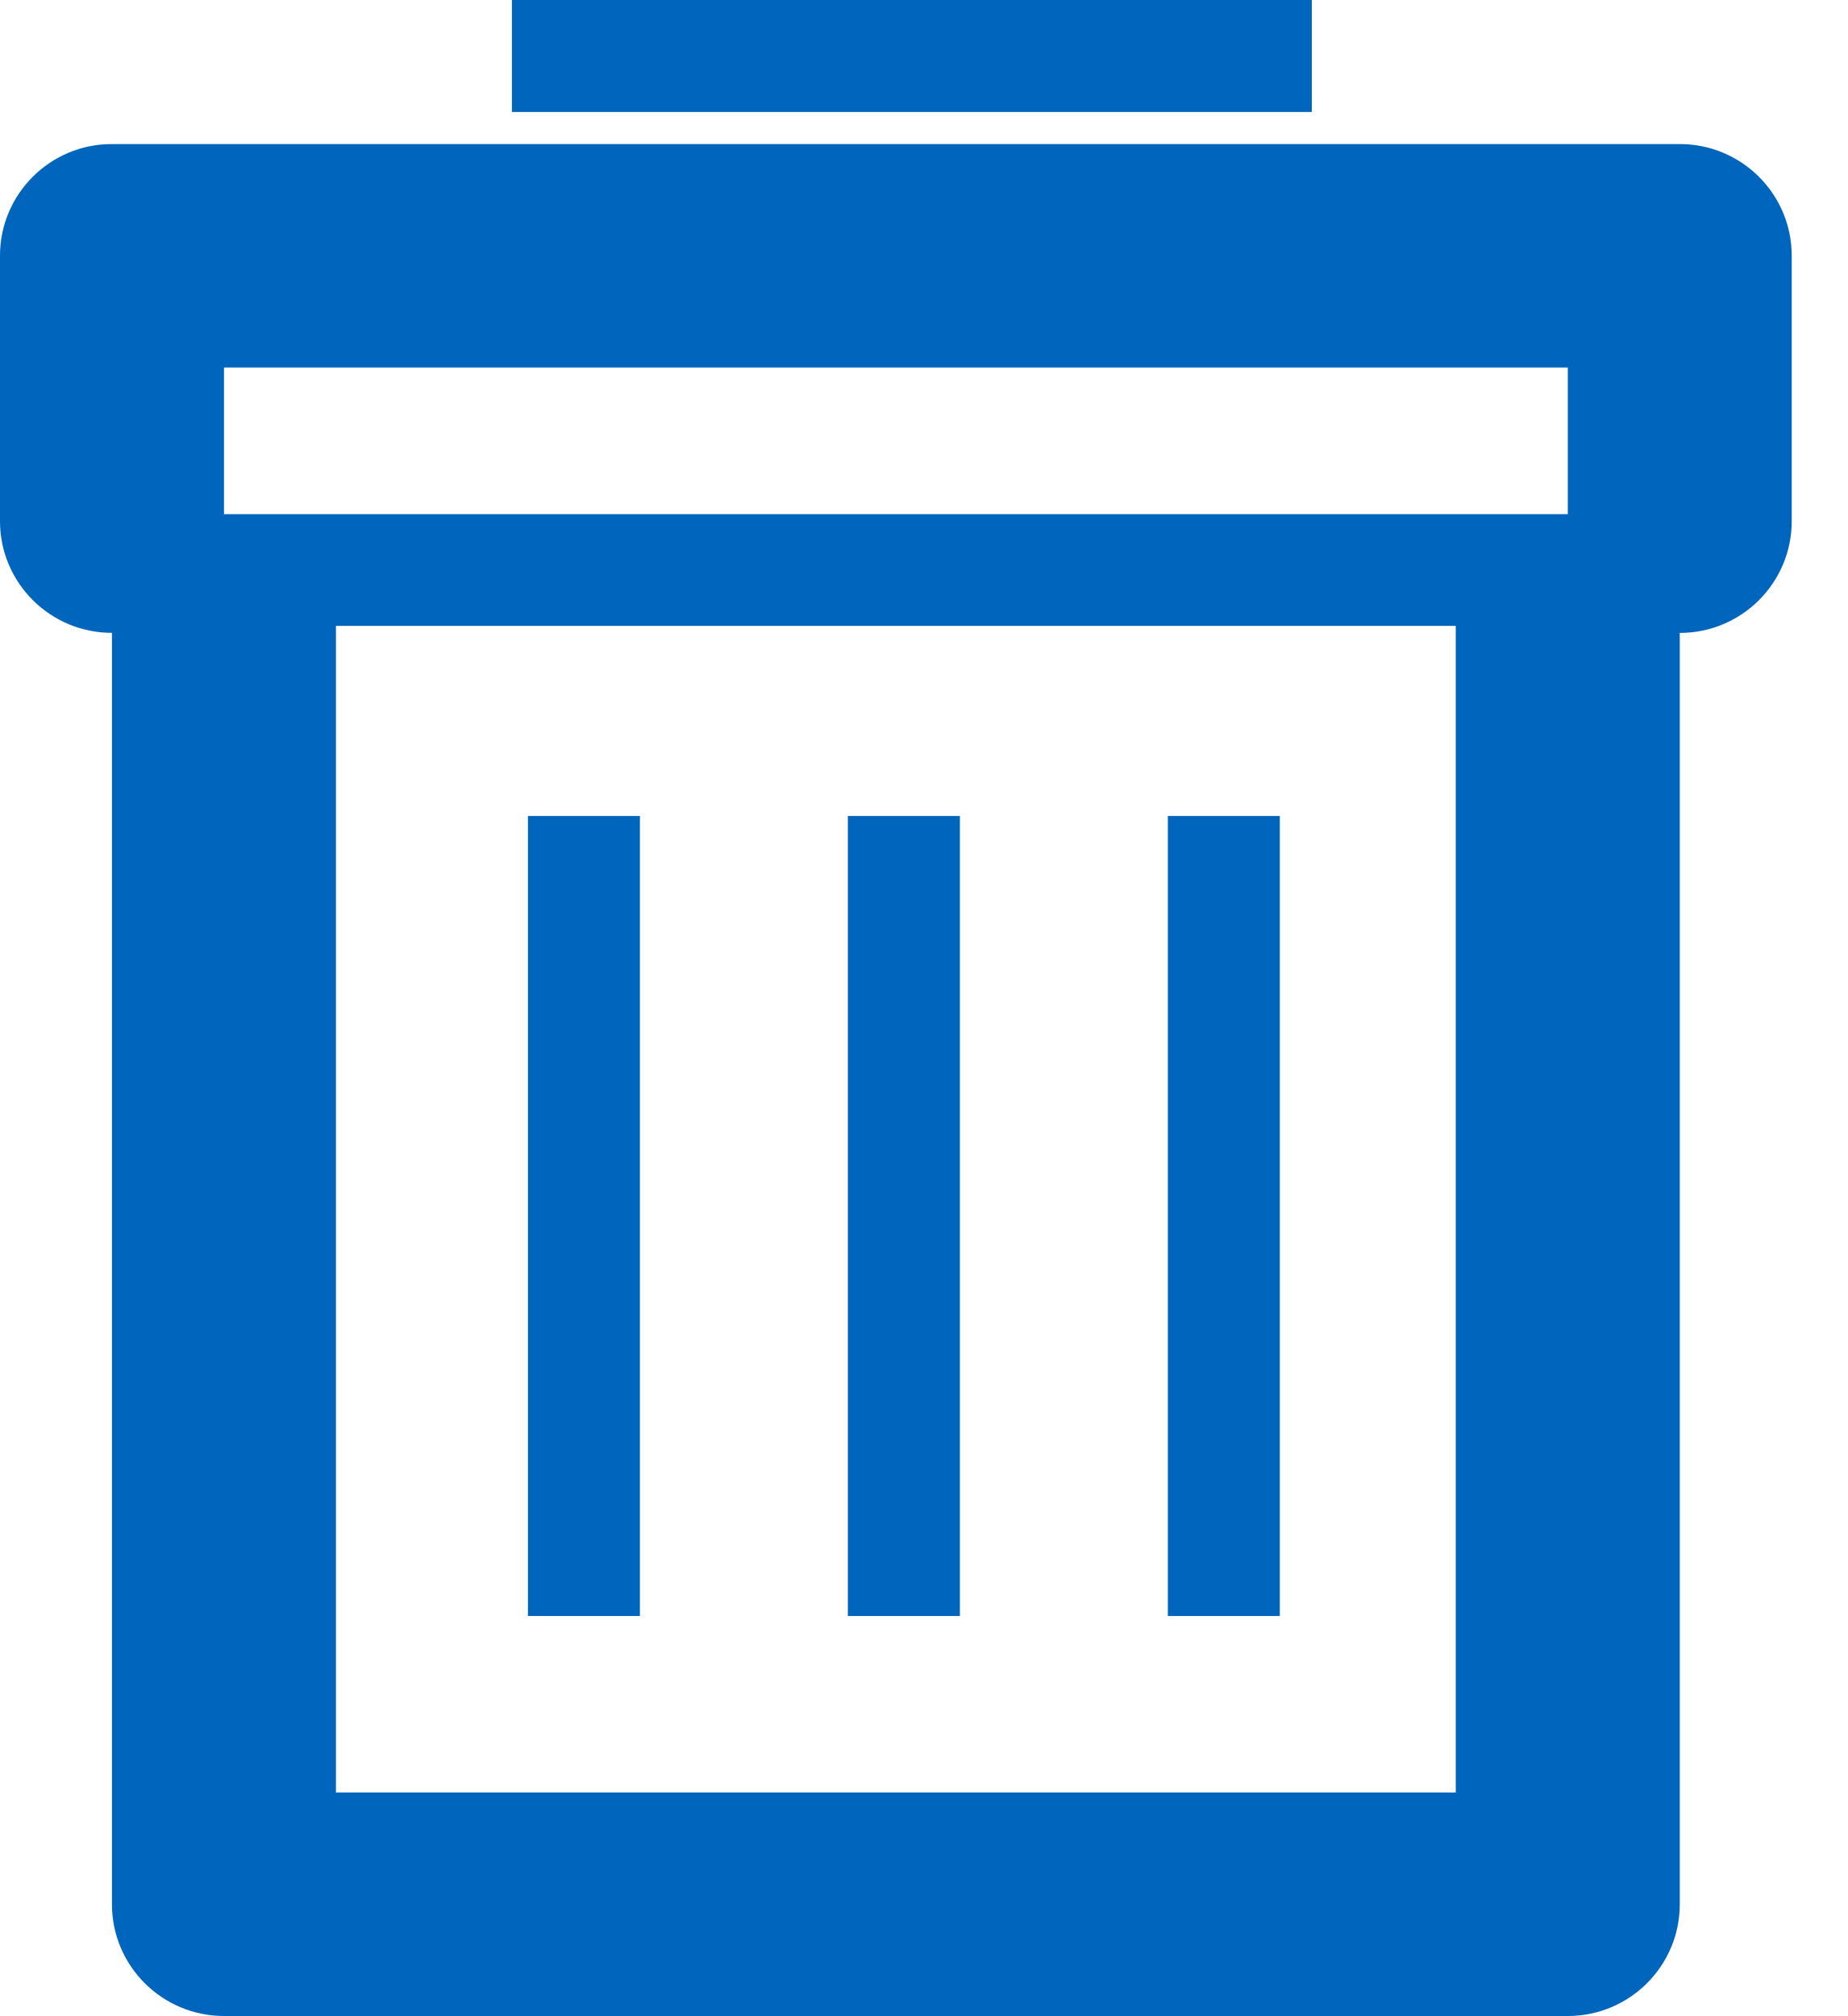
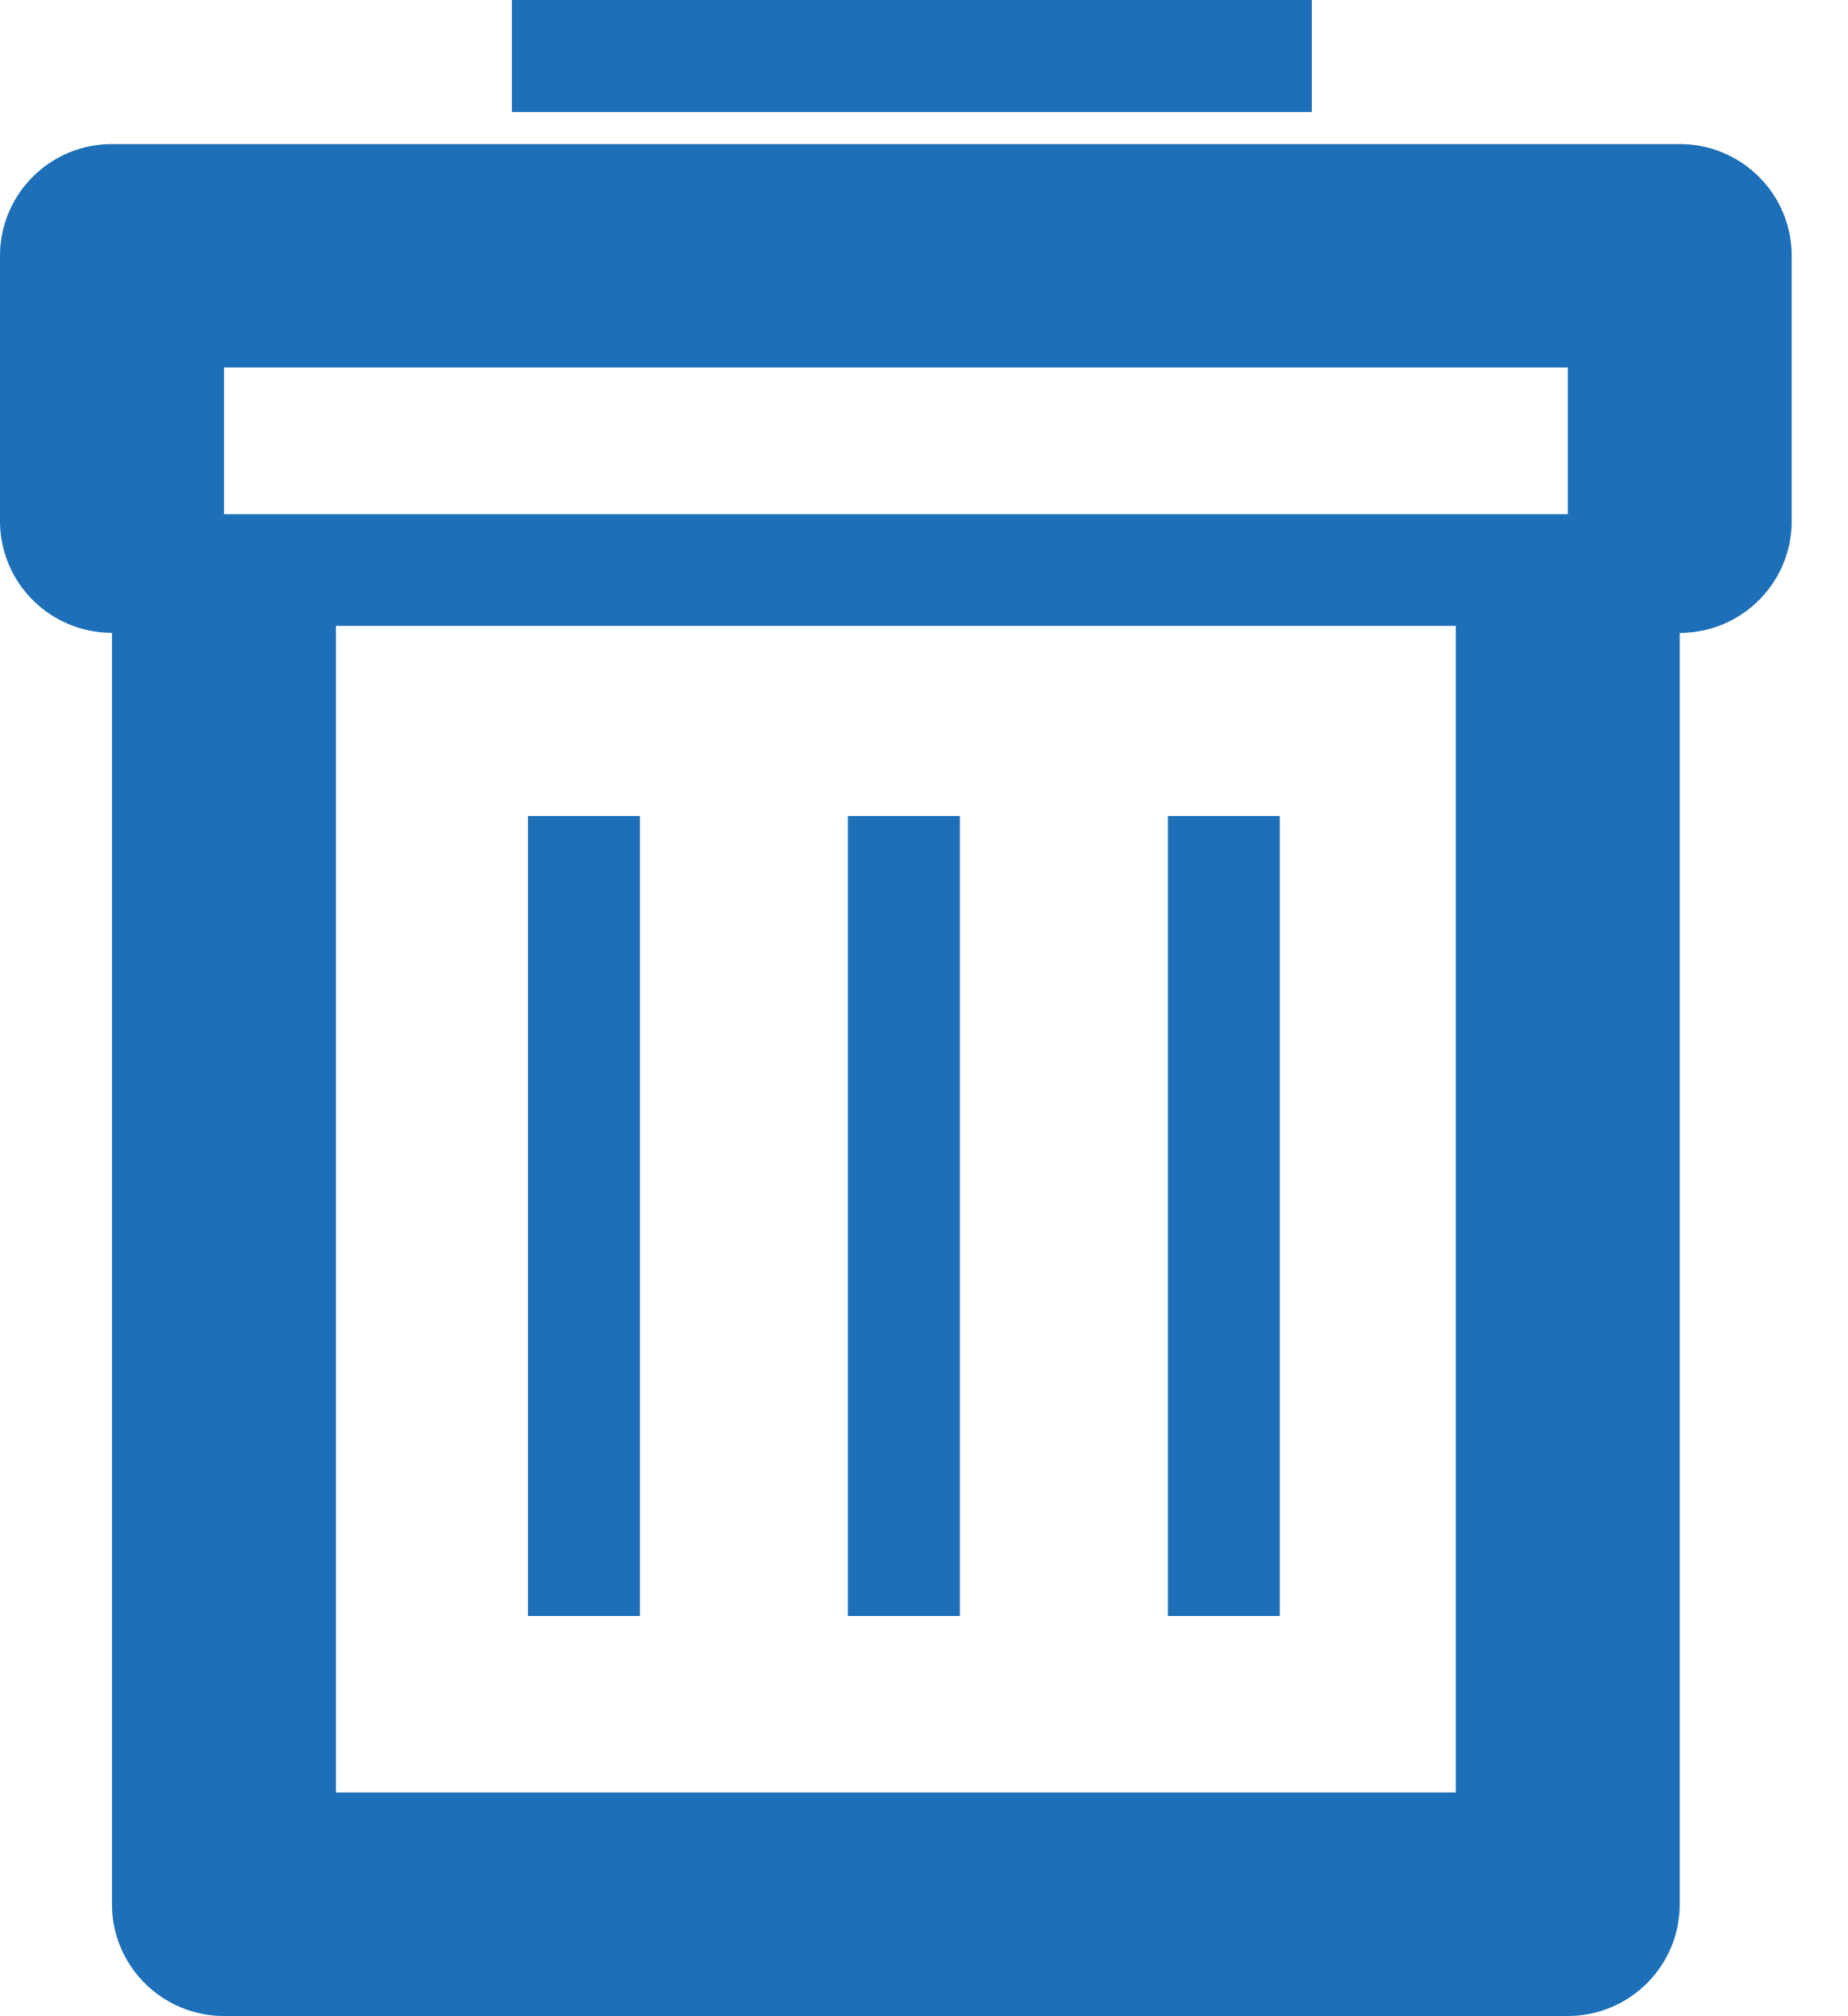
<svg xmlns="http://www.w3.org/2000/svg" width="22" height="24">
-   <g fill="#0065BD" fill-rule="evenodd">
+   <g fill="#1d70b8" fill-rule="evenodd">
    <path d="M13.905 19.238h1.333V9.714h-1.333zM10.095 19.238h1.334V9.714h-1.334zM6.095 1.333h9.524V0H6.095zM6.286 19.238h1.333V9.714H6.286z" />
    <path d="M4 21.339h13.333V7.451H4V21.34zM2.667 4.375h16v1.746h-16V4.375zM20 1.715H1.333C.597 1.714 0 2.31 0 3.044v3.16c0 .734.597 1.33 1.333 1.33V22.67c0 .734.598 1.33 1.334 1.33h16c.736 0 1.333-.596 1.333-1.33V7.535c.736 0 1.333-.596 1.333-1.33v-3.16c0-.735-.597-1.33-1.333-1.33z" />
  </g>
</svg>
